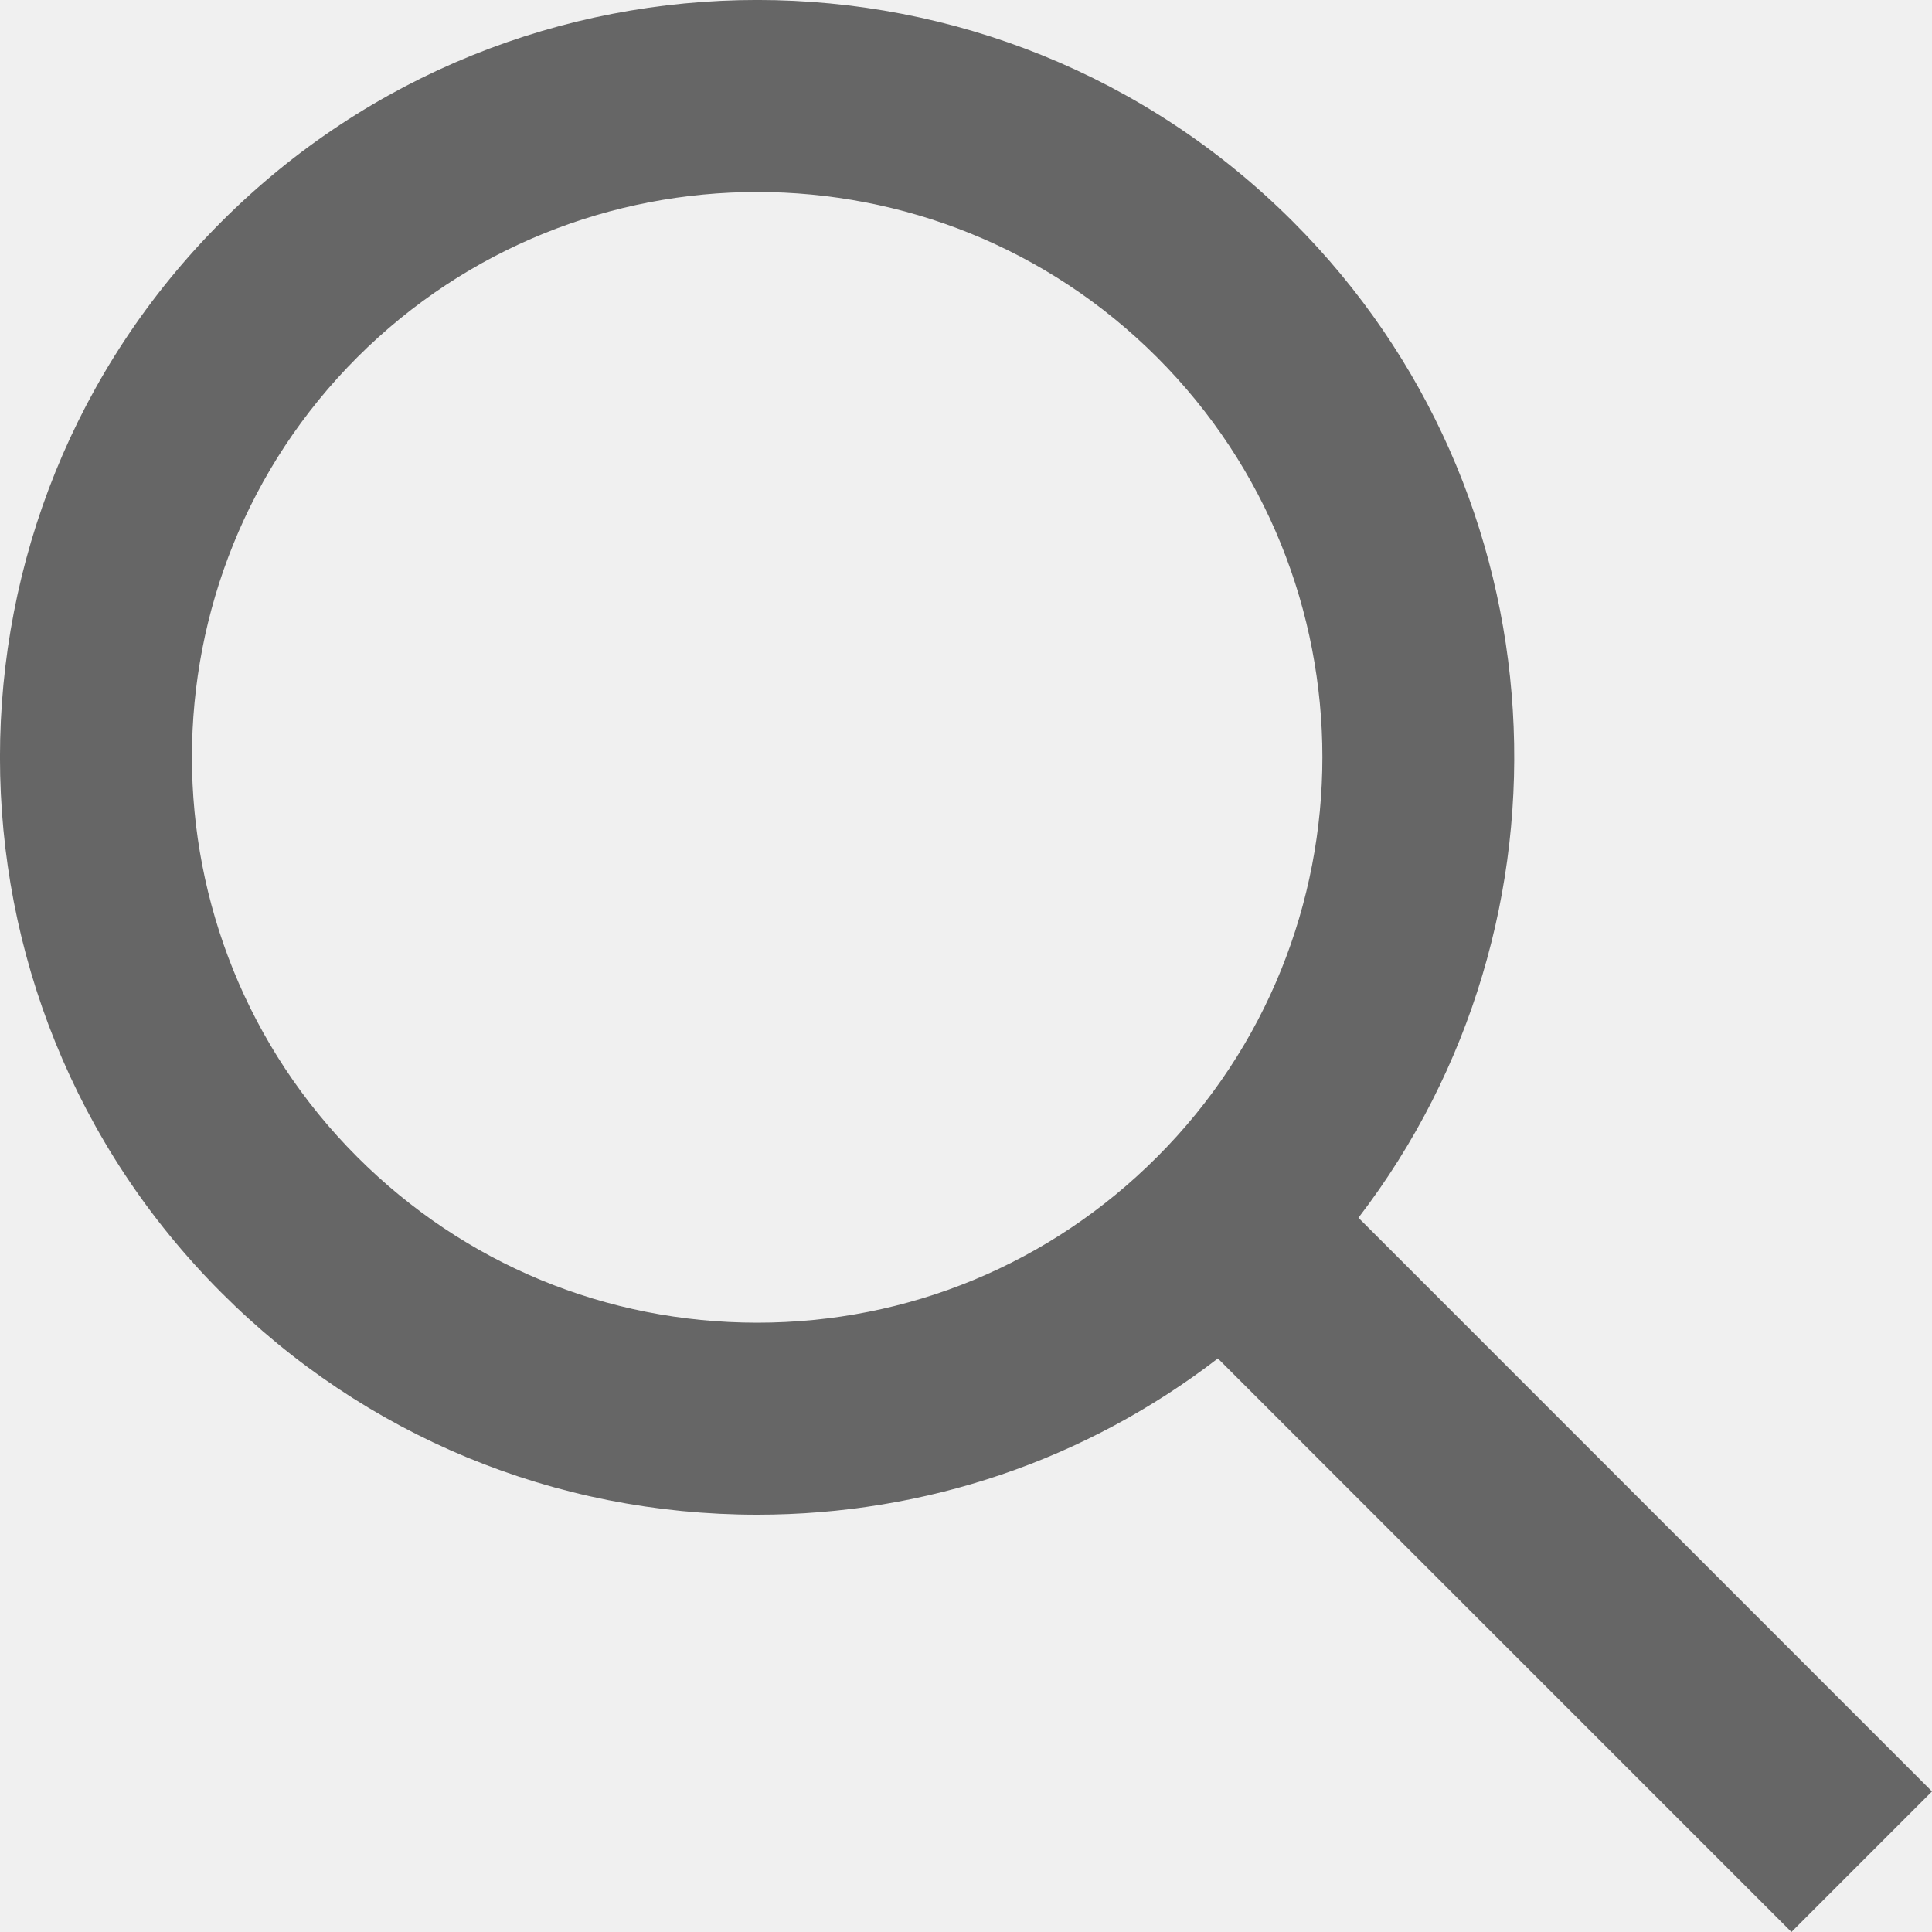
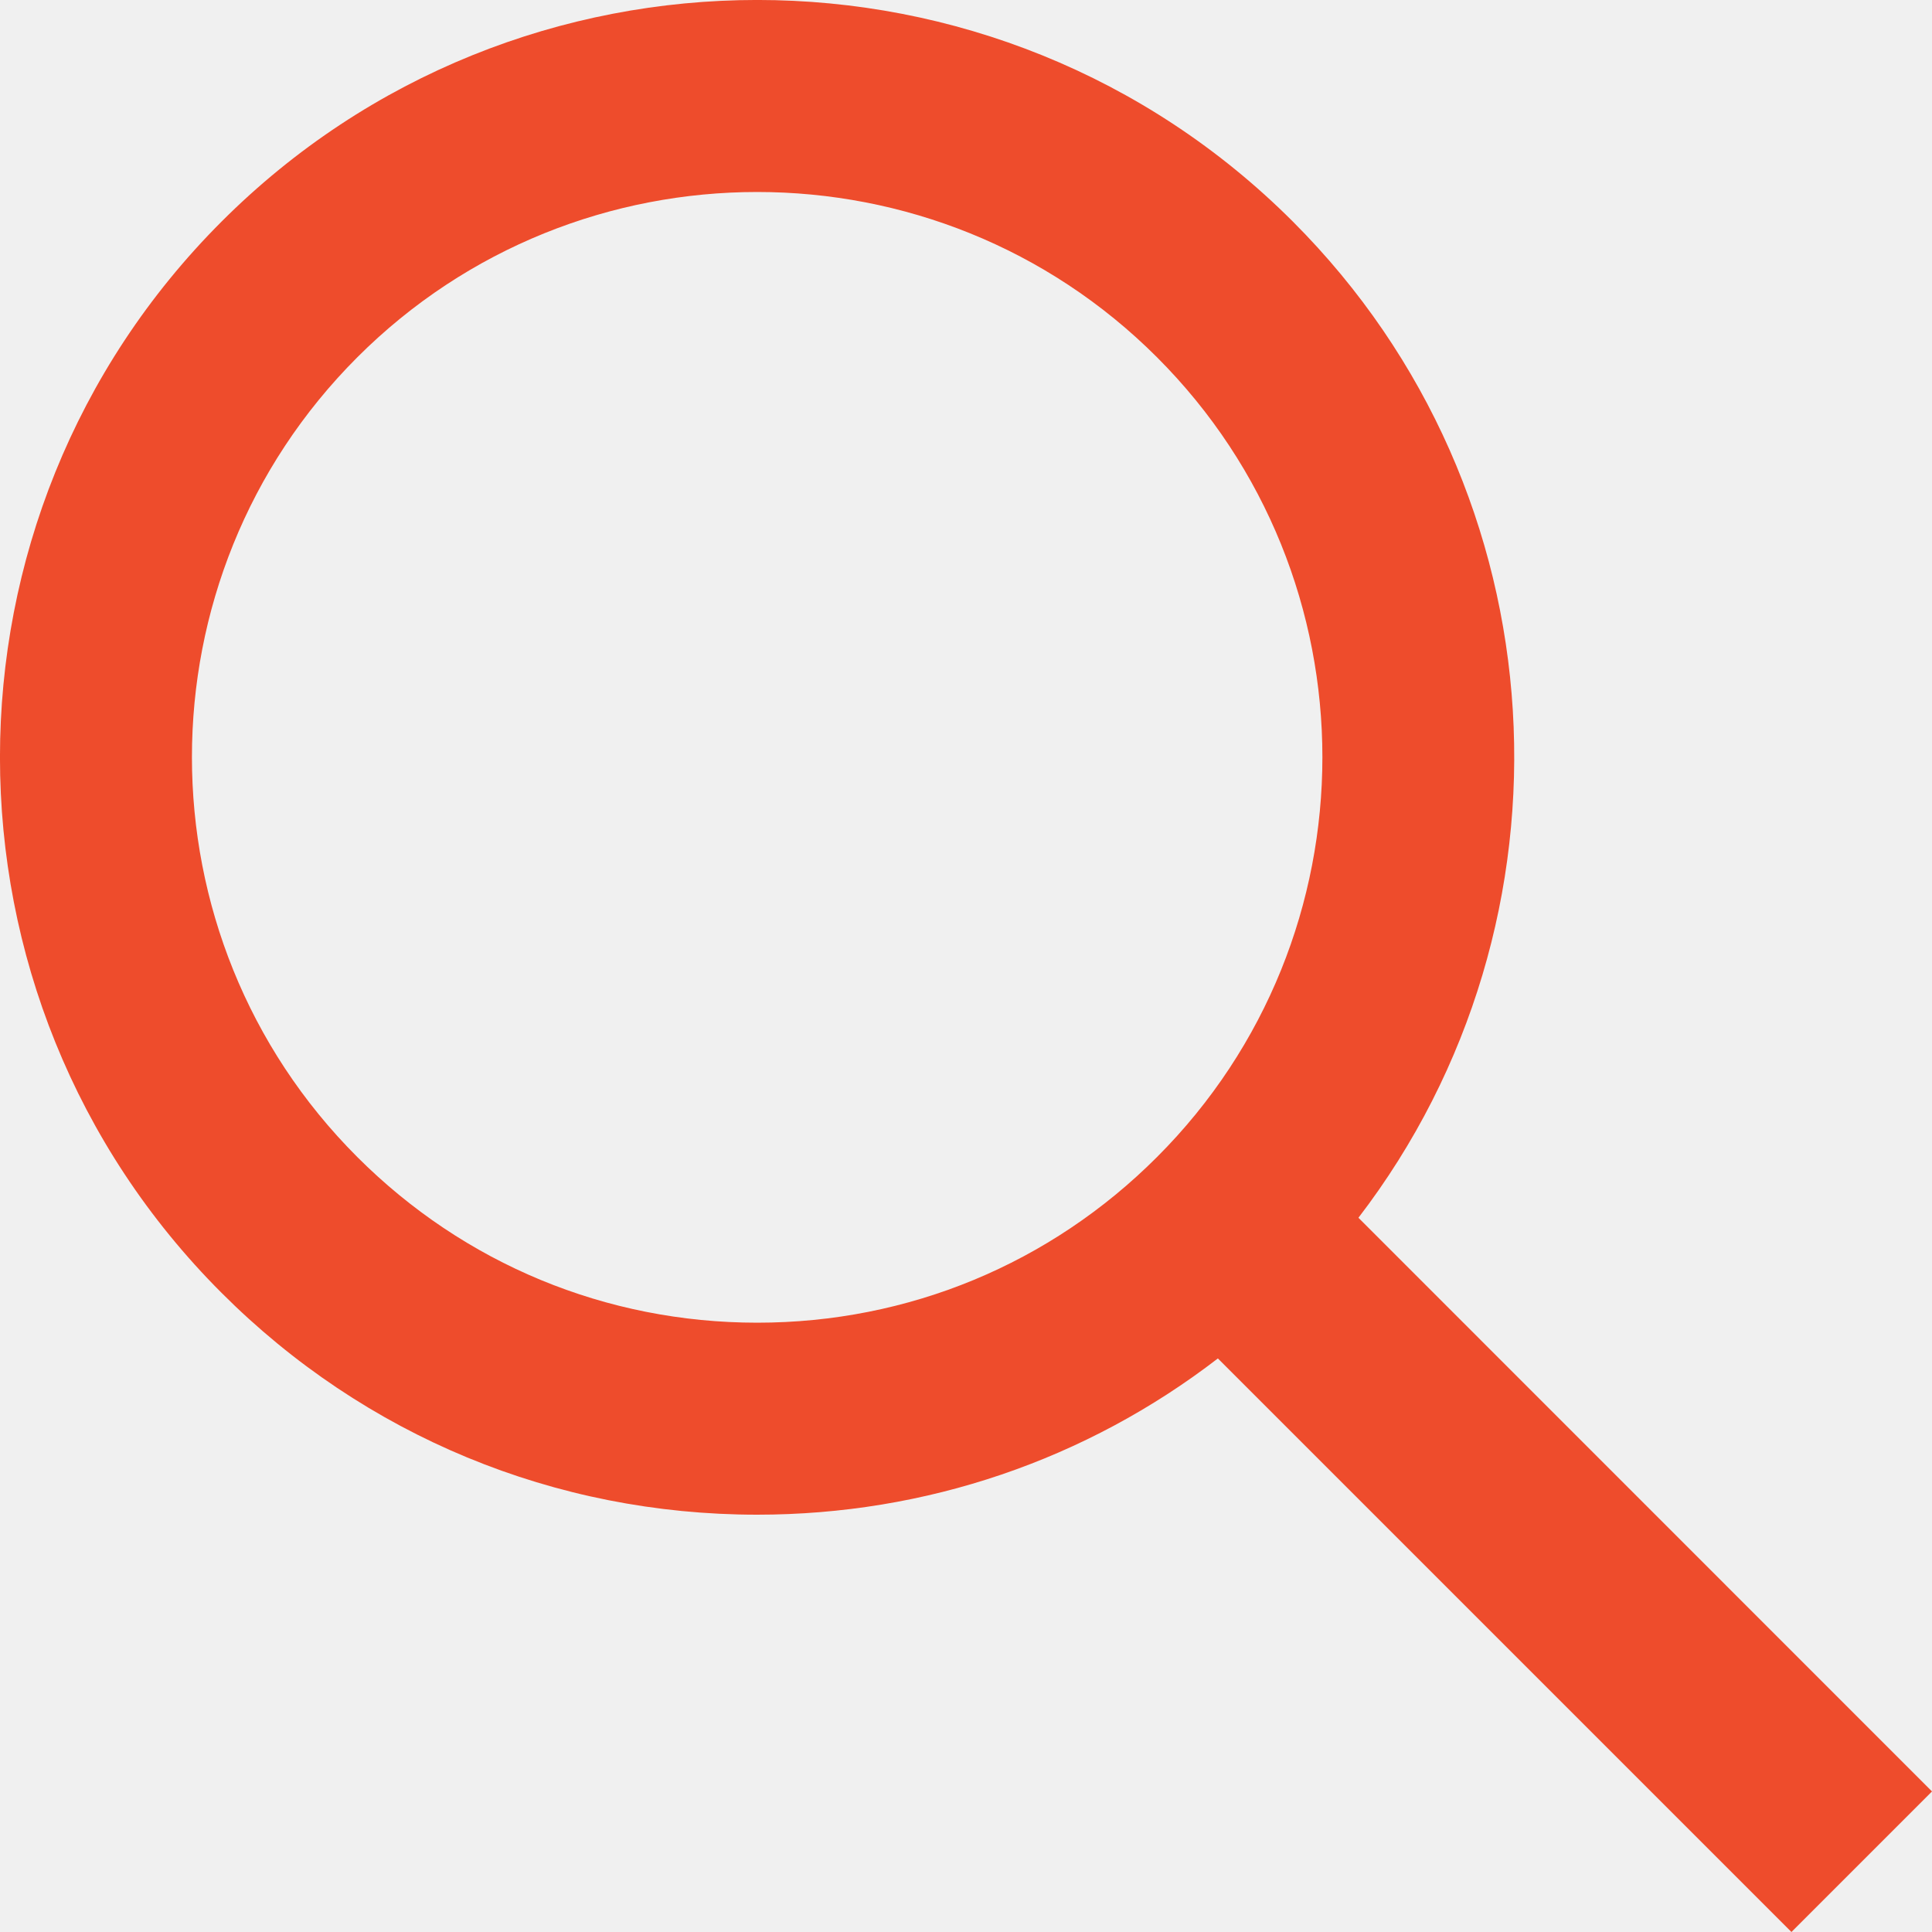
<svg xmlns="http://www.w3.org/2000/svg" xmlns:xlink="http://www.w3.org/1999/xlink" width="16px" height="16px" viewBox="0 0 16 16" version="1.1">
  <defs>
    <polygon id="path-1" points="0 0 16 0 16 16 0 16" />
  </defs>
  <g id="Page-1" stroke="none" stroke-width="1" fill="none" fill-rule="evenodd">
    <g id="Artboard" transform="translate(-63, -93)">
      <g id="ic" transform="translate(63, 93)">
        <mask id="mask-2" fill="white">
          <use xlink:href="#path-1" />
        </mask>
        <g id="Clip-2" />
-         <path d="M2.959,9.582 C1.133,7.756 1.133,4.785 2.959,2.959 C3.872,2.046 5.071,1.59 6.271,1.59 C7.47,1.59 8.669,2.046 9.582,2.959 C11.408,4.785 11.408,7.756 9.582,9.582 C8.698,10.467 7.522,10.954 6.271,10.954 C5.02,10.954 3.844,10.467 2.959,9.582 Z M16,14.836 L11.25,10.085 C13.135,7.627 12.955,4.083 10.707,1.835 C8.261,-0.612 4.281,-0.612 1.835,1.835 C-0.612,4.281 -0.612,8.261 1.835,10.707 C3.019,11.892 4.595,12.544 6.271,12.544 C7.669,12.544 8.996,12.089 10.086,11.25 L14.836,16 L16,14.836 Z" id="Fill-1" fill="#666666" mask="url(#mask-2)" />
+         <path d="M2.959,9.582 C1.133,7.756 1.133,4.785 2.959,2.959 C3.872,2.046 5.071,1.59 6.271,1.59 C7.47,1.59 8.669,2.046 9.582,2.959 C11.408,4.785 11.408,7.756 9.582,9.582 C8.698,10.467 7.522,10.954 6.271,10.954 C5.02,10.954 3.844,10.467 2.959,9.582 Z M16,14.836 L11.25,10.085 C13.135,7.627 12.955,4.083 10.707,1.835 C8.261,-0.612 4.281,-0.612 1.835,1.835 C-0.612,4.281 -0.612,8.261 1.835,10.707 C3.019,11.892 4.595,12.544 6.271,12.544 C7.669,12.544 8.996,12.089 10.086,11.25 L14.836,16 L16,14.836 Z" id="Fill-1" fill="#EE4C2C" mask="url(#mask-2)" />
      </g>
    </g>
  </g>
</svg>
